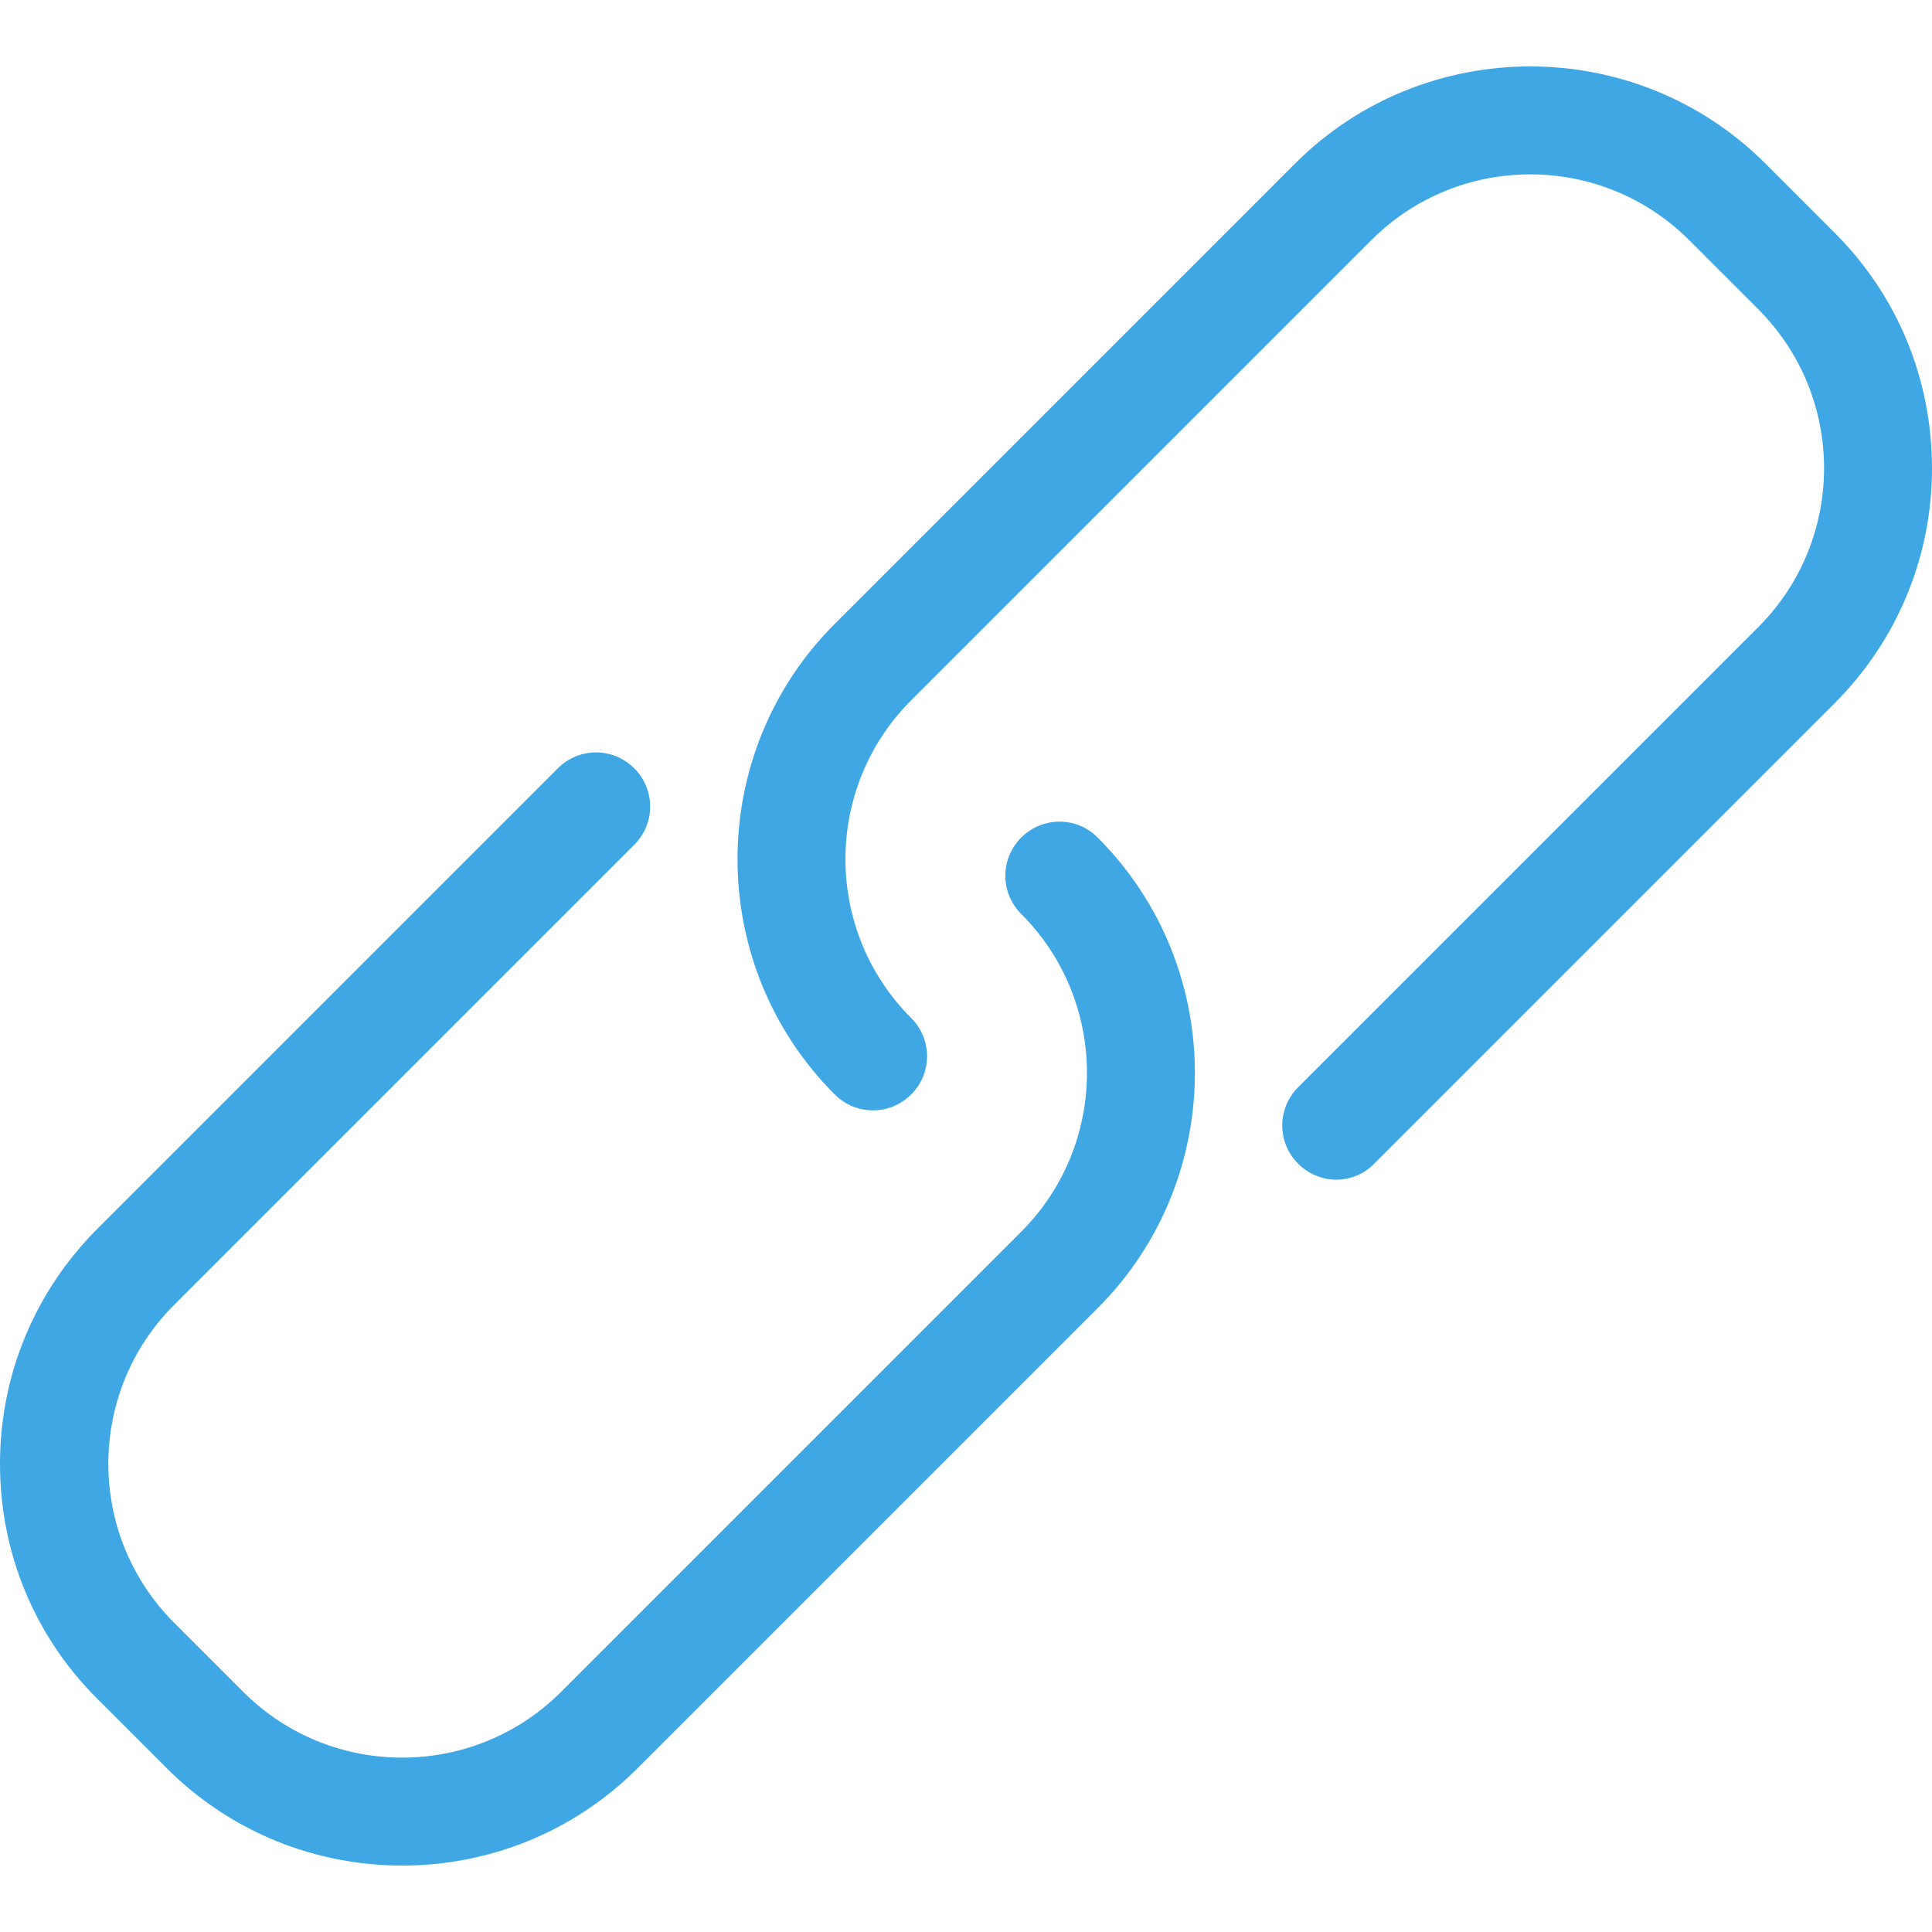
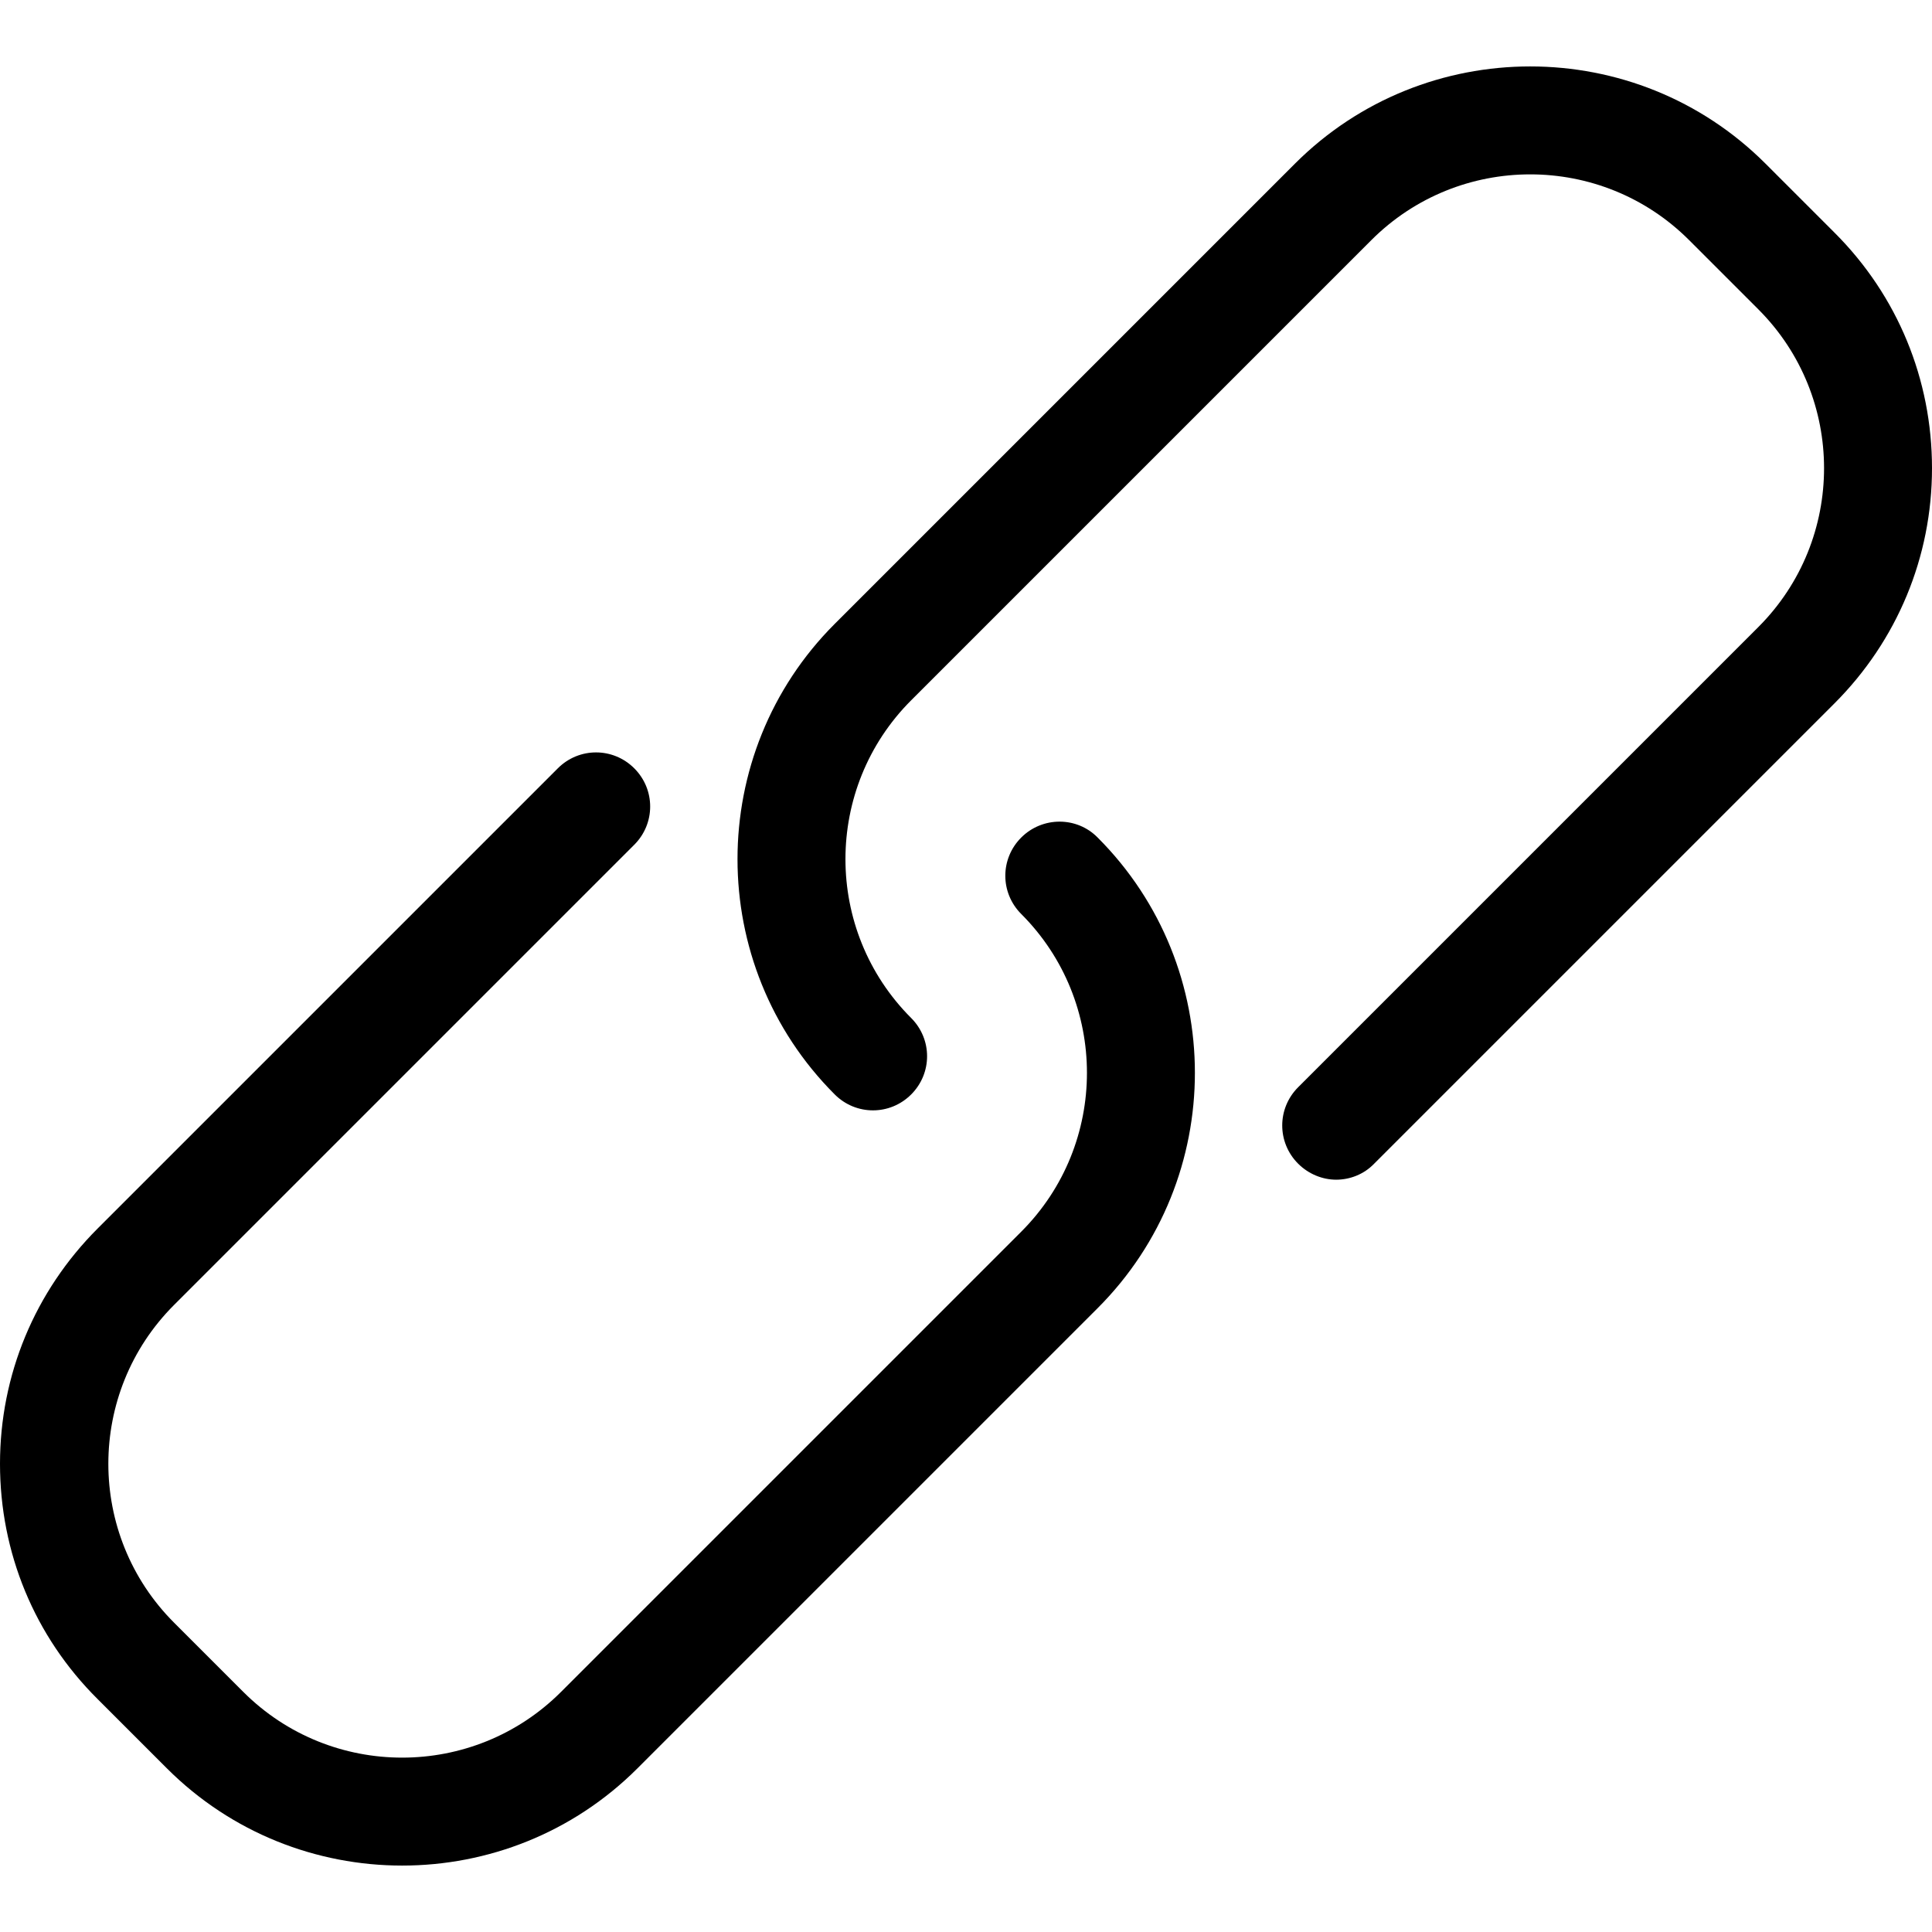
<svg xmlns="http://www.w3.org/2000/svg" version="1.1" id="Capa_1" x="0px" y="0px" viewBox="0 0 482.8 482.8" style="enable-background:new 0 0 482.8 482.8;" xml:space="preserve">
  <g>
-     <g fill="#3fa8e4">
+     <g>
      <path d="M255.2,209.3c-5.3,5.3-5.3,13.8,0,19.1c21.9,21.9,21.9,57.5,0,79.4l-115,115c-21.9,21.9-57.5,21.9-79.4,0l-17.3-17.3    c-21.9-21.9-21.9-57.5,0-79.4l115-115c5.3-5.3,5.3-13.8,0-19.1s-13.8-5.3-19.1,0l-115,115C8.7,322.7,0,343.6,0,365.8    c0,22.2,8.6,43.1,24.4,58.8l17.3,17.3c16.2,16.2,37.5,24.3,58.8,24.3s42.6-8.1,58.8-24.3l115-115c32.4-32.4,32.4-85.2,0-117.6    C269.1,204,260.5,204,255.2,209.3z" />
      <path d="M458.5,58.2l-17.3-17.3c-32.4-32.4-85.2-32.4-117.6,0l-115,115c-32.4,32.4-32.4,85.2,0,117.6c5.3,5.3,13.8,5.3,19.1,0    s5.3-13.8,0-19.1c-21.9-21.9-21.9-57.5,0-79.4l115-115c21.9-21.9,57.5-21.9,79.4,0l17.3,17.3c21.9,21.9,21.9,57.5,0,79.4l-115,115    c-5.3,5.3-5.3,13.8,0,19.1c2.6,2.6,6.1,4,9.5,4s6.9-1.3,9.5-4l115-115c15.7-15.7,24.4-36.6,24.4-58.8    C482.8,94.8,474.2,73.9,458.5,58.2z" />
    </g>
  </g>
</svg>
